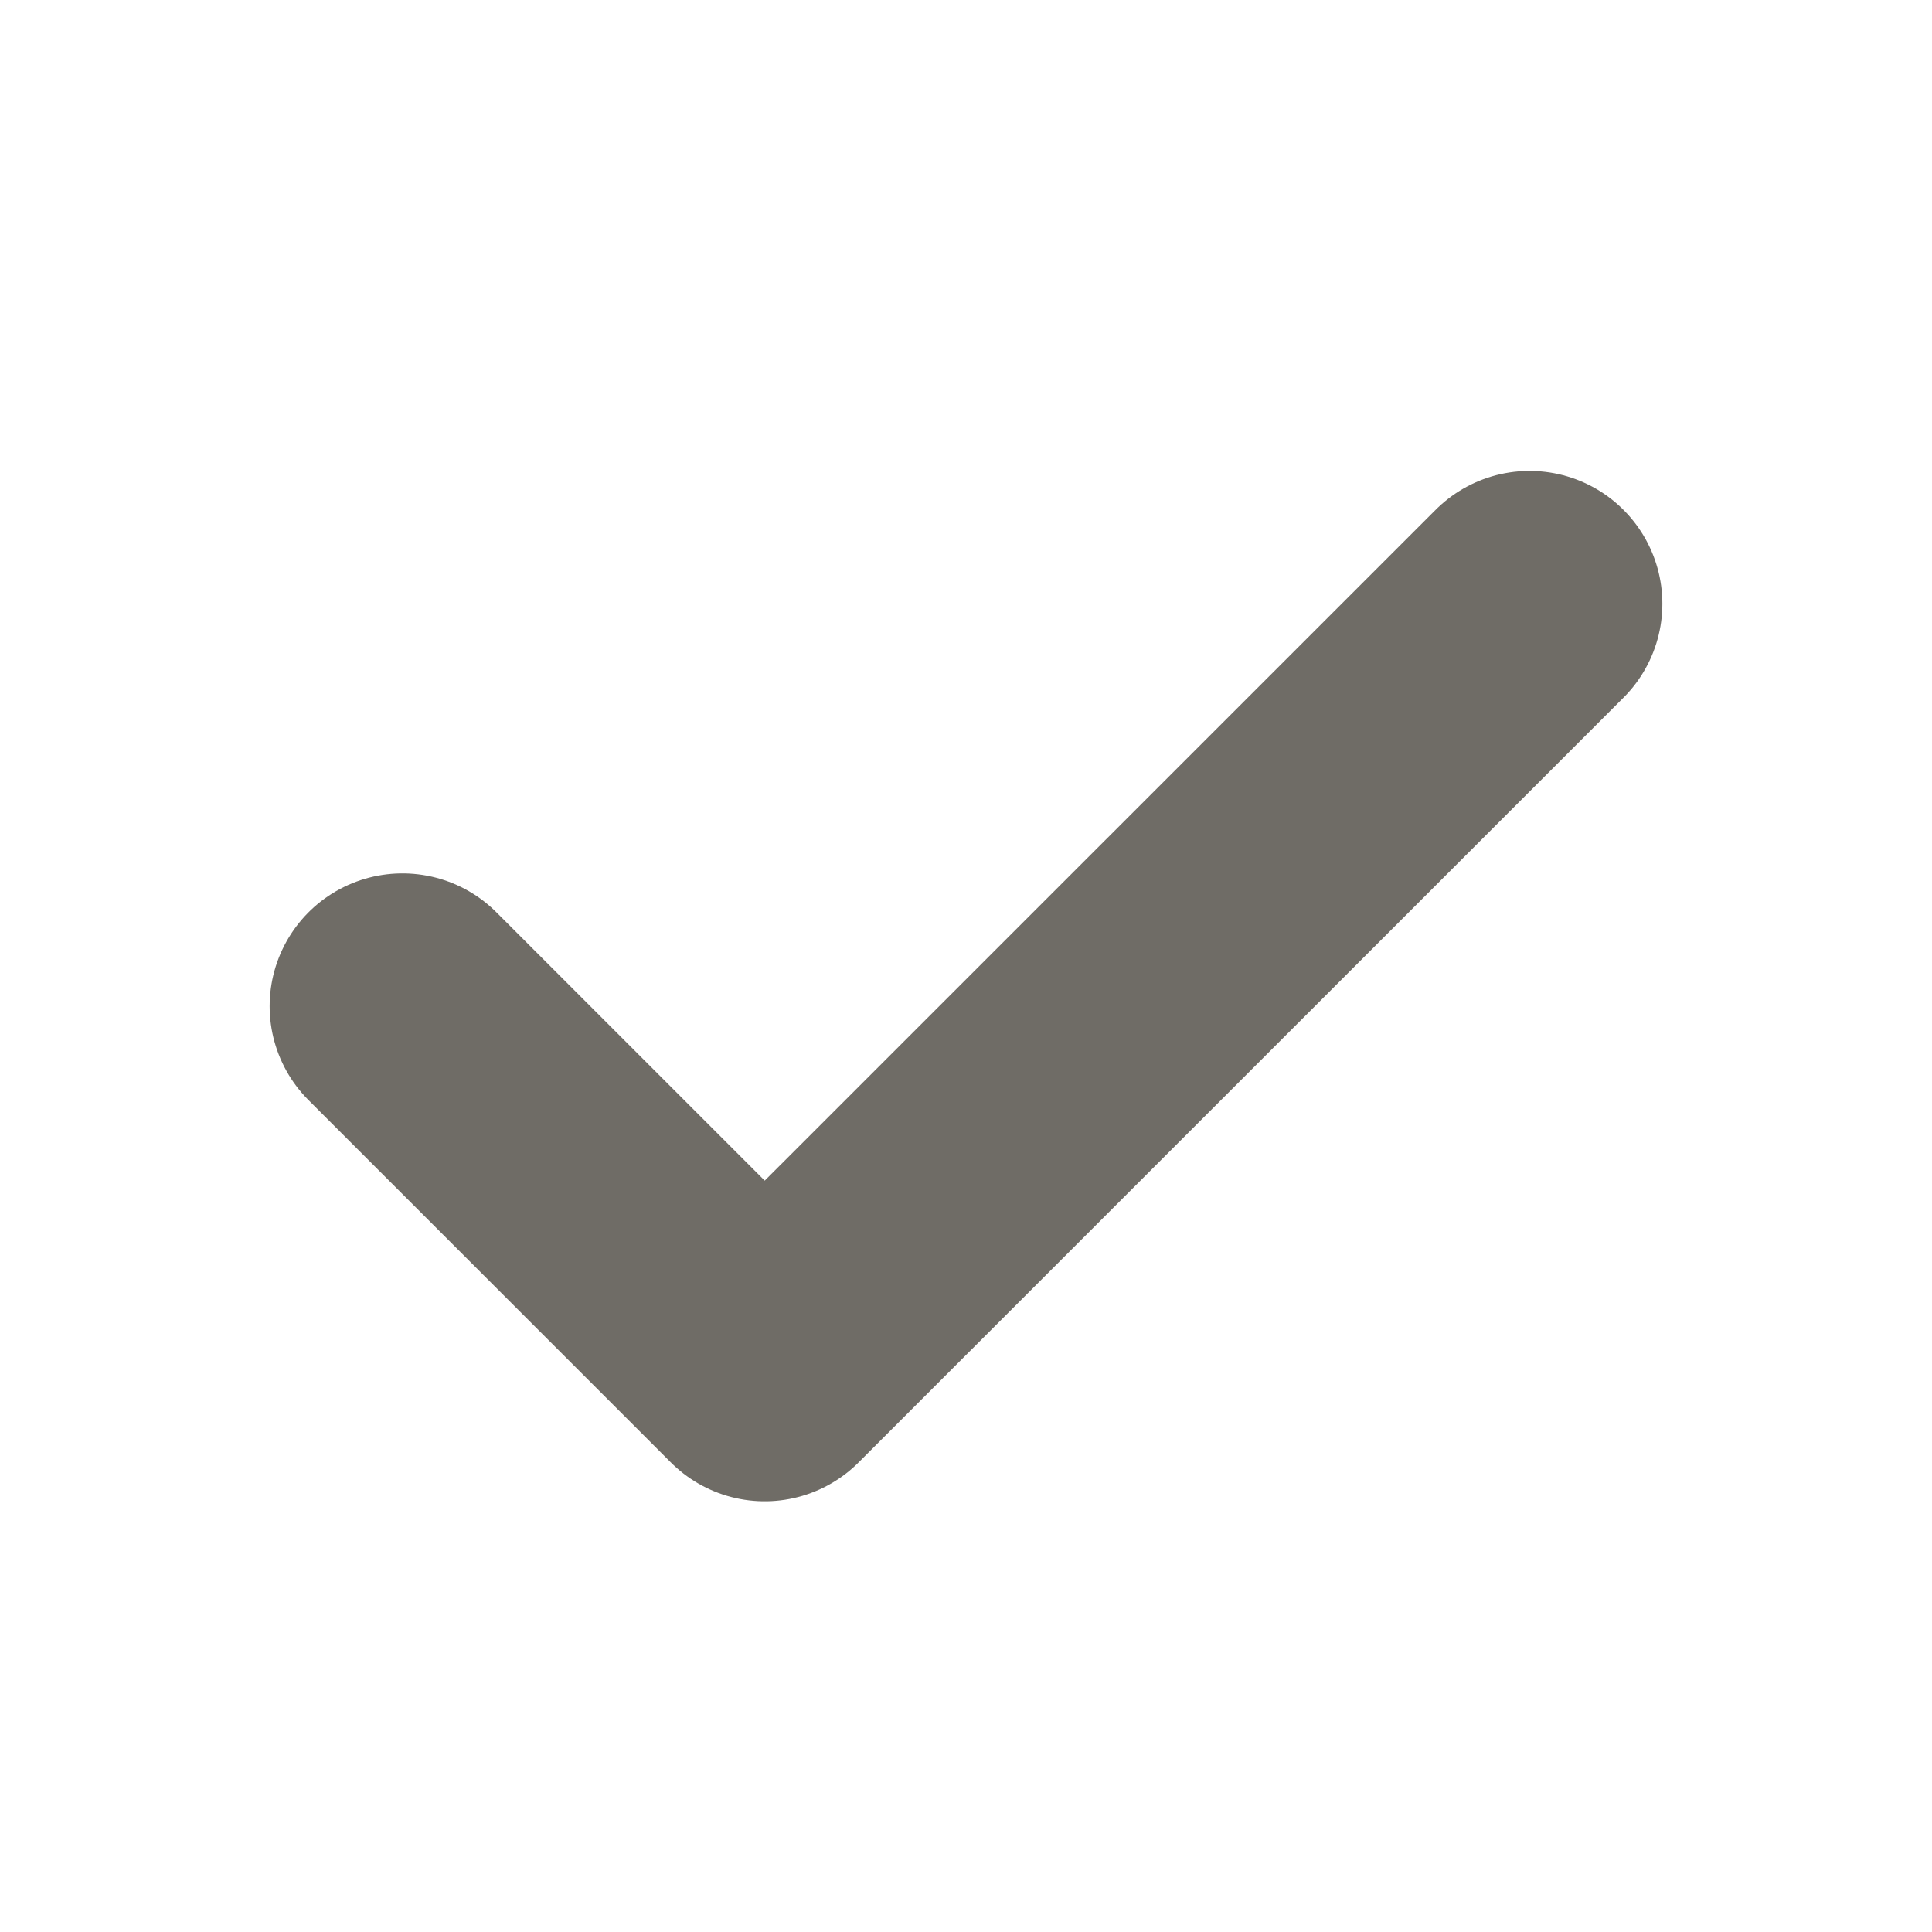
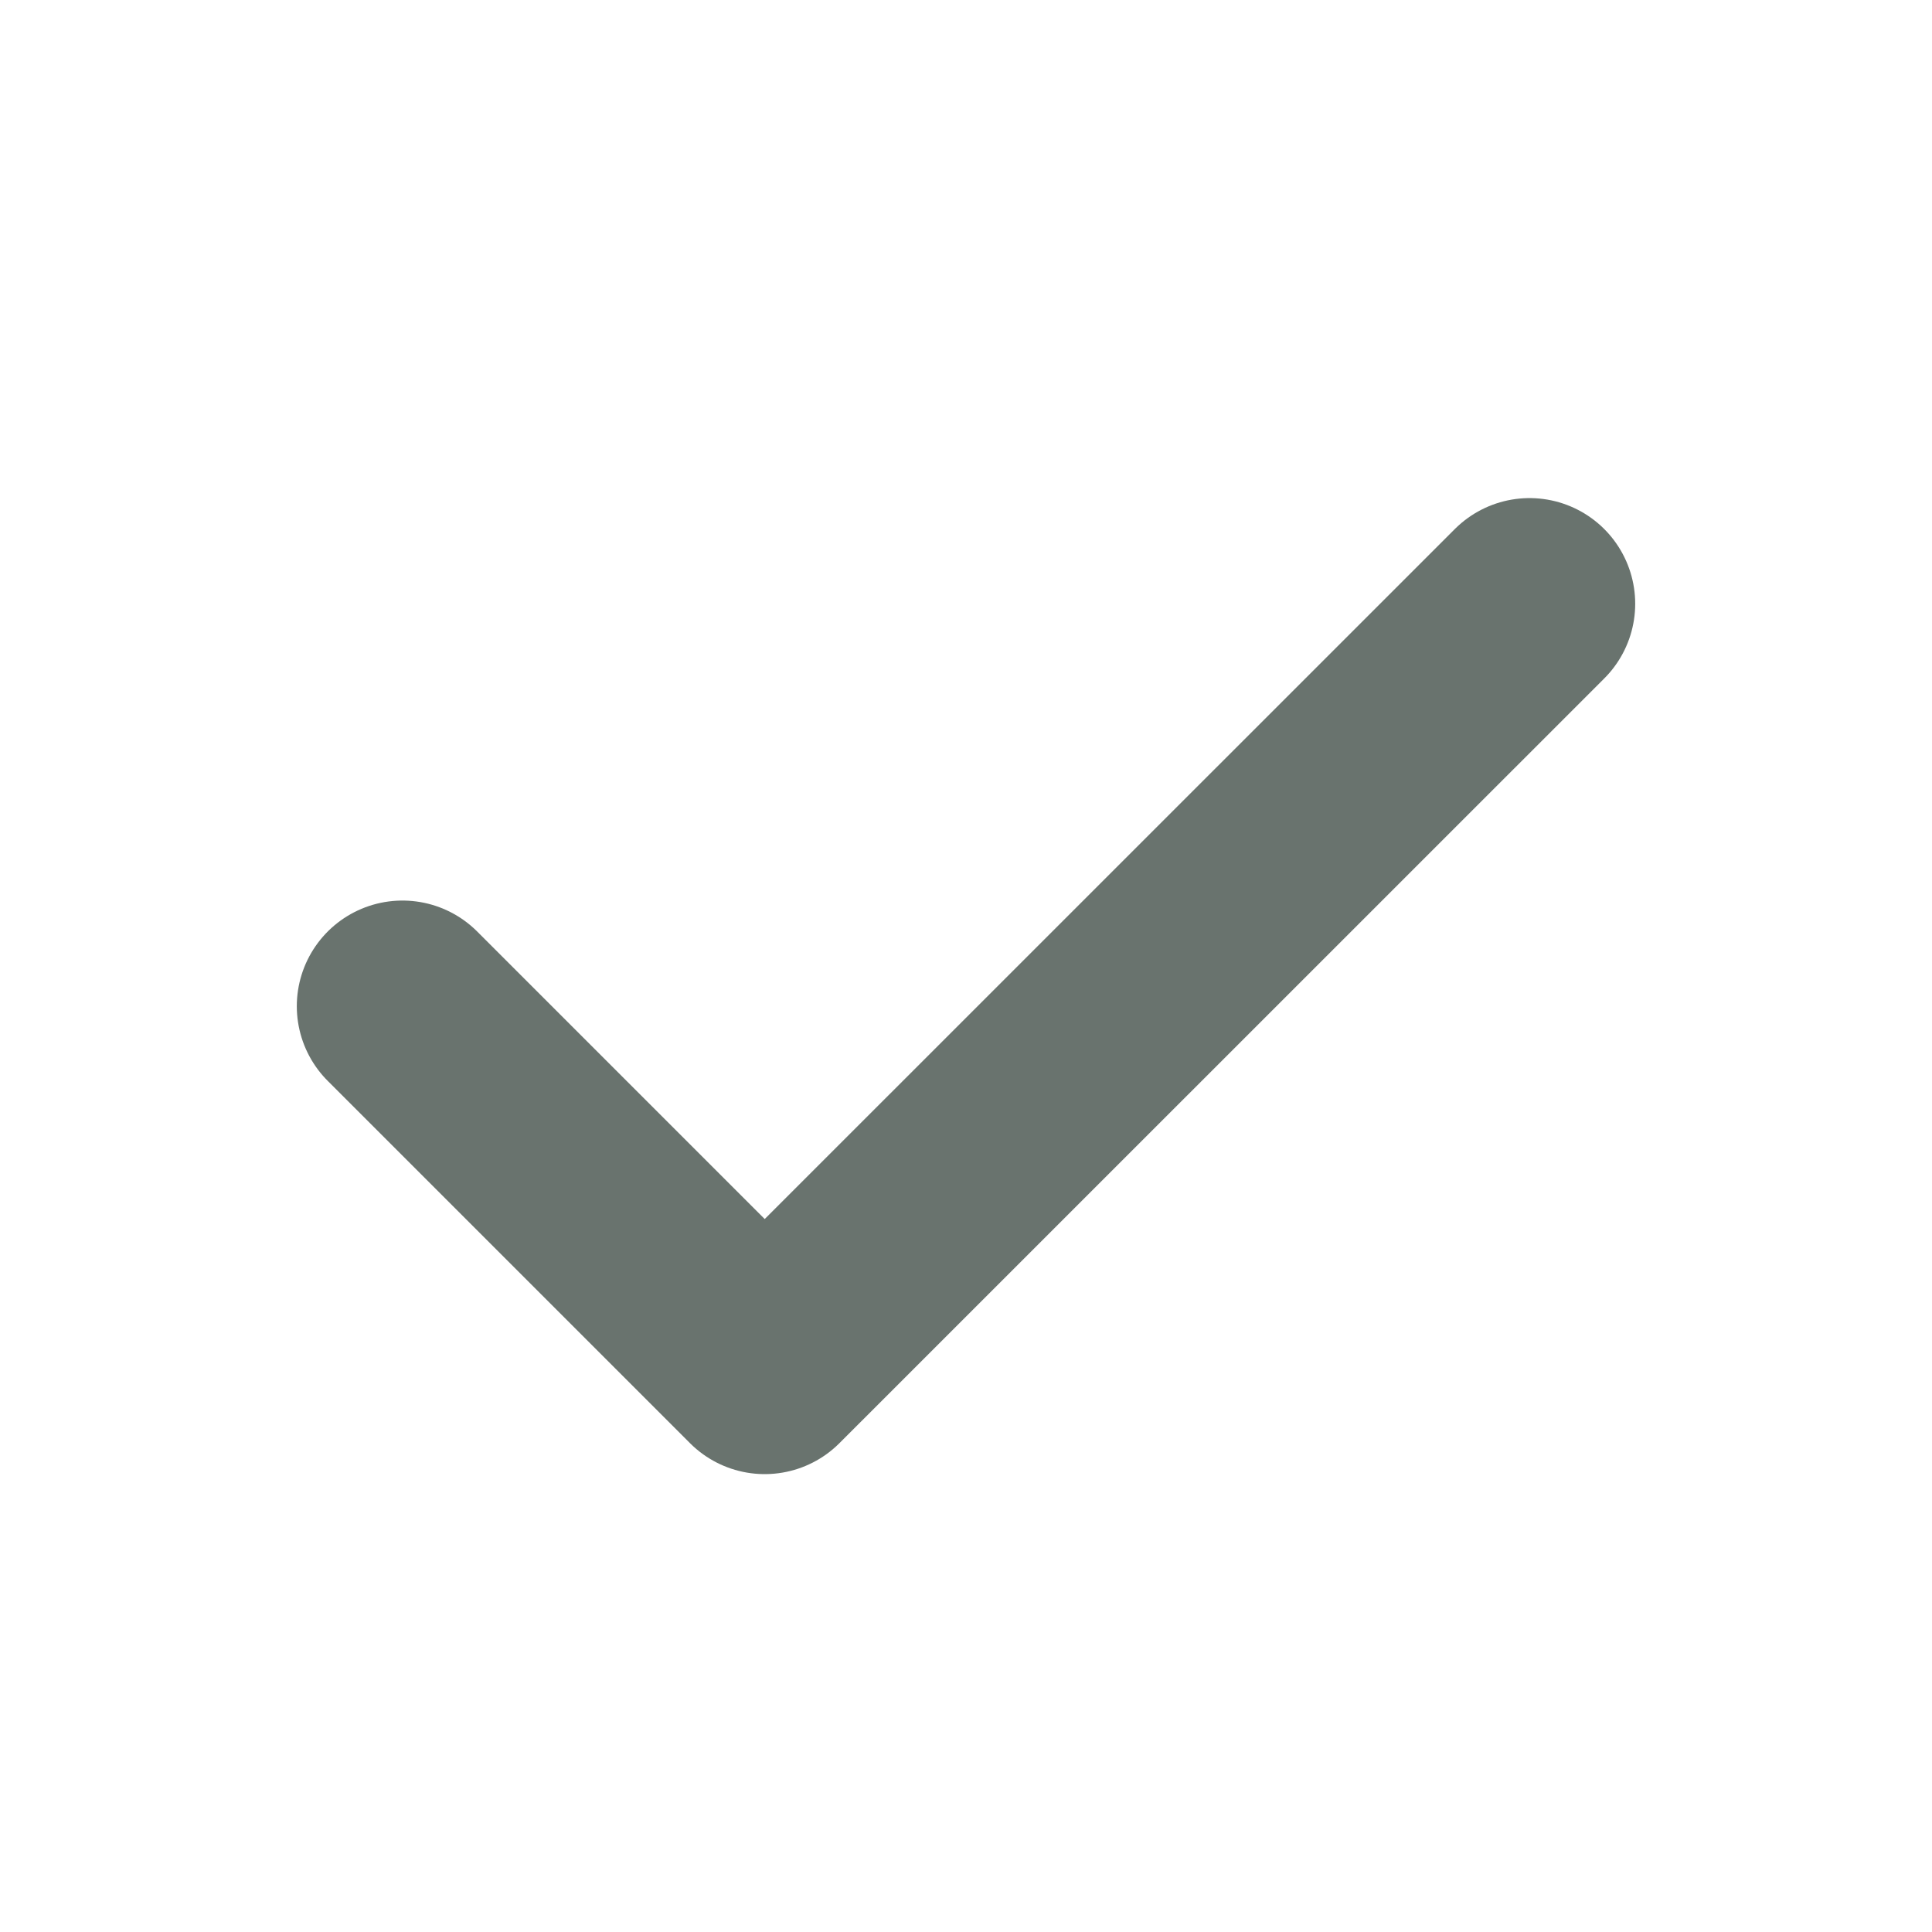
<svg xmlns="http://www.w3.org/2000/svg" width="16" height="16" viewBox="0 0 16 16" fill="none">
-   <path d="M3.333 8.333L6.333 11.333L12.667 5" stroke-width="2.2" stroke-linecap="round" stroke-linejoin="round" stroke="#6F6C66" />
+   <path d="M3.333 8.333L6.333 11.333L12.667 5" stroke-width="1.75" stroke-linecap="round" stroke-linejoin="round" stroke="#69736E" />
</svg>
